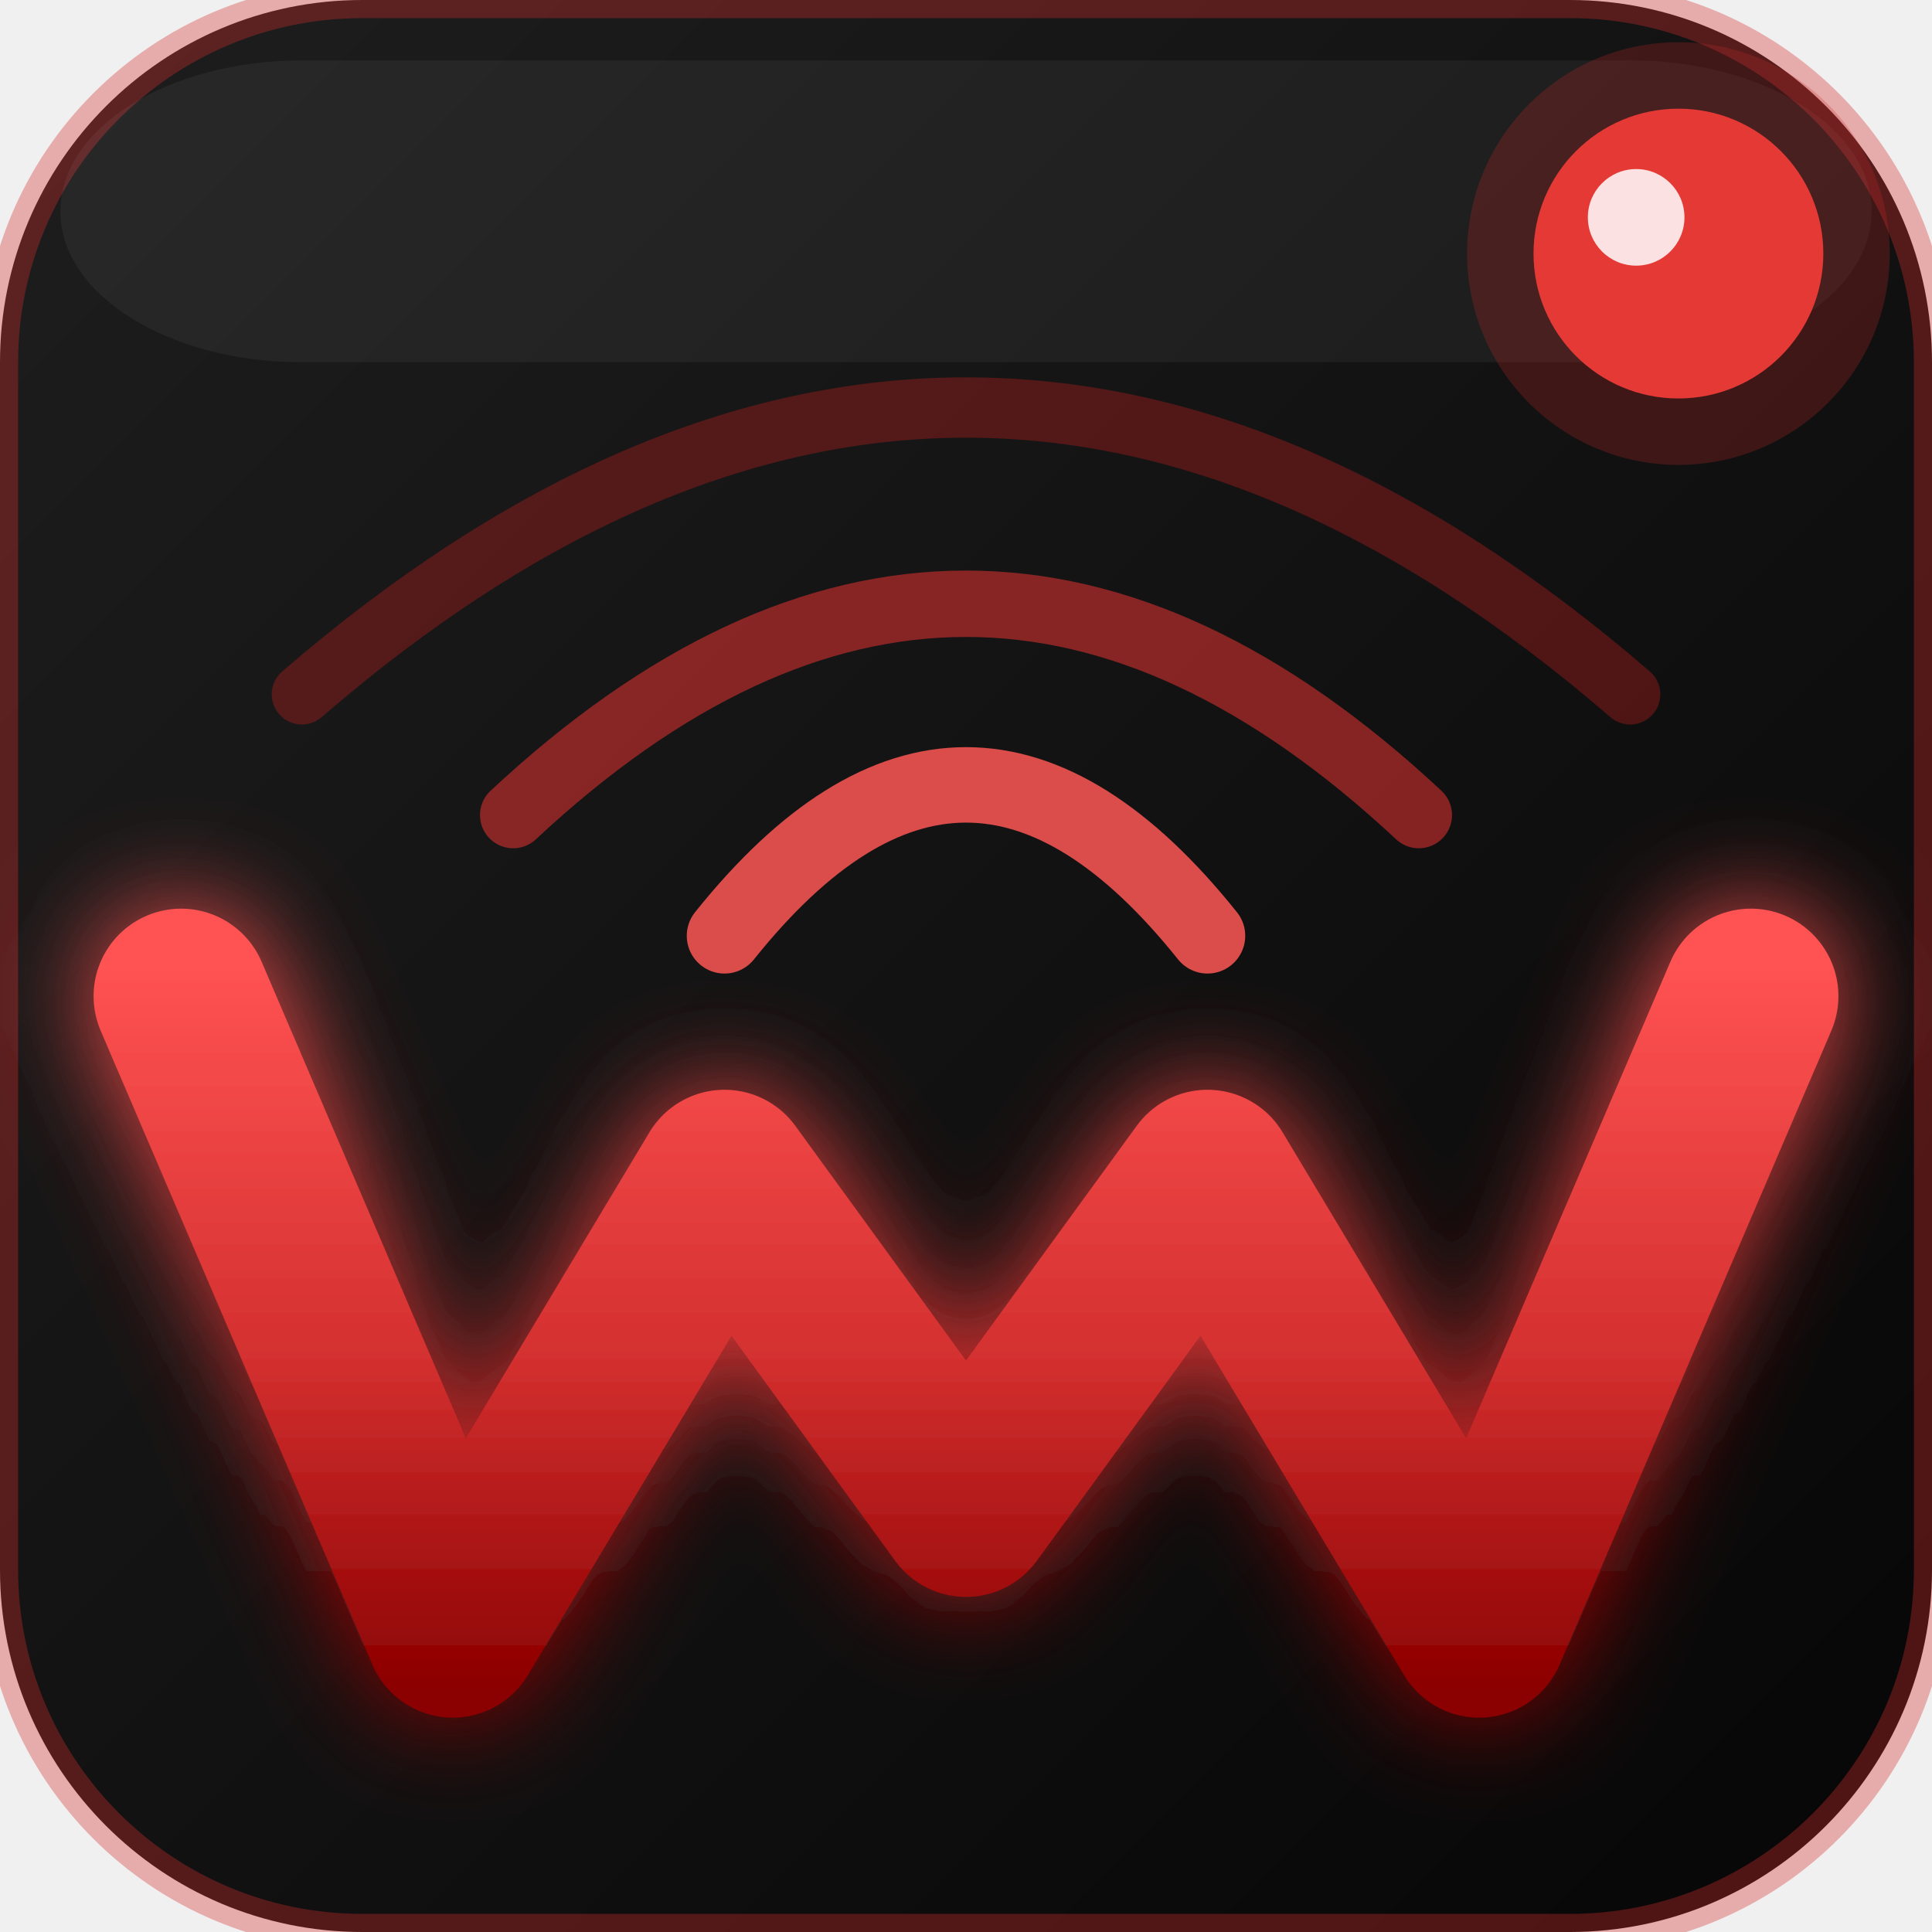
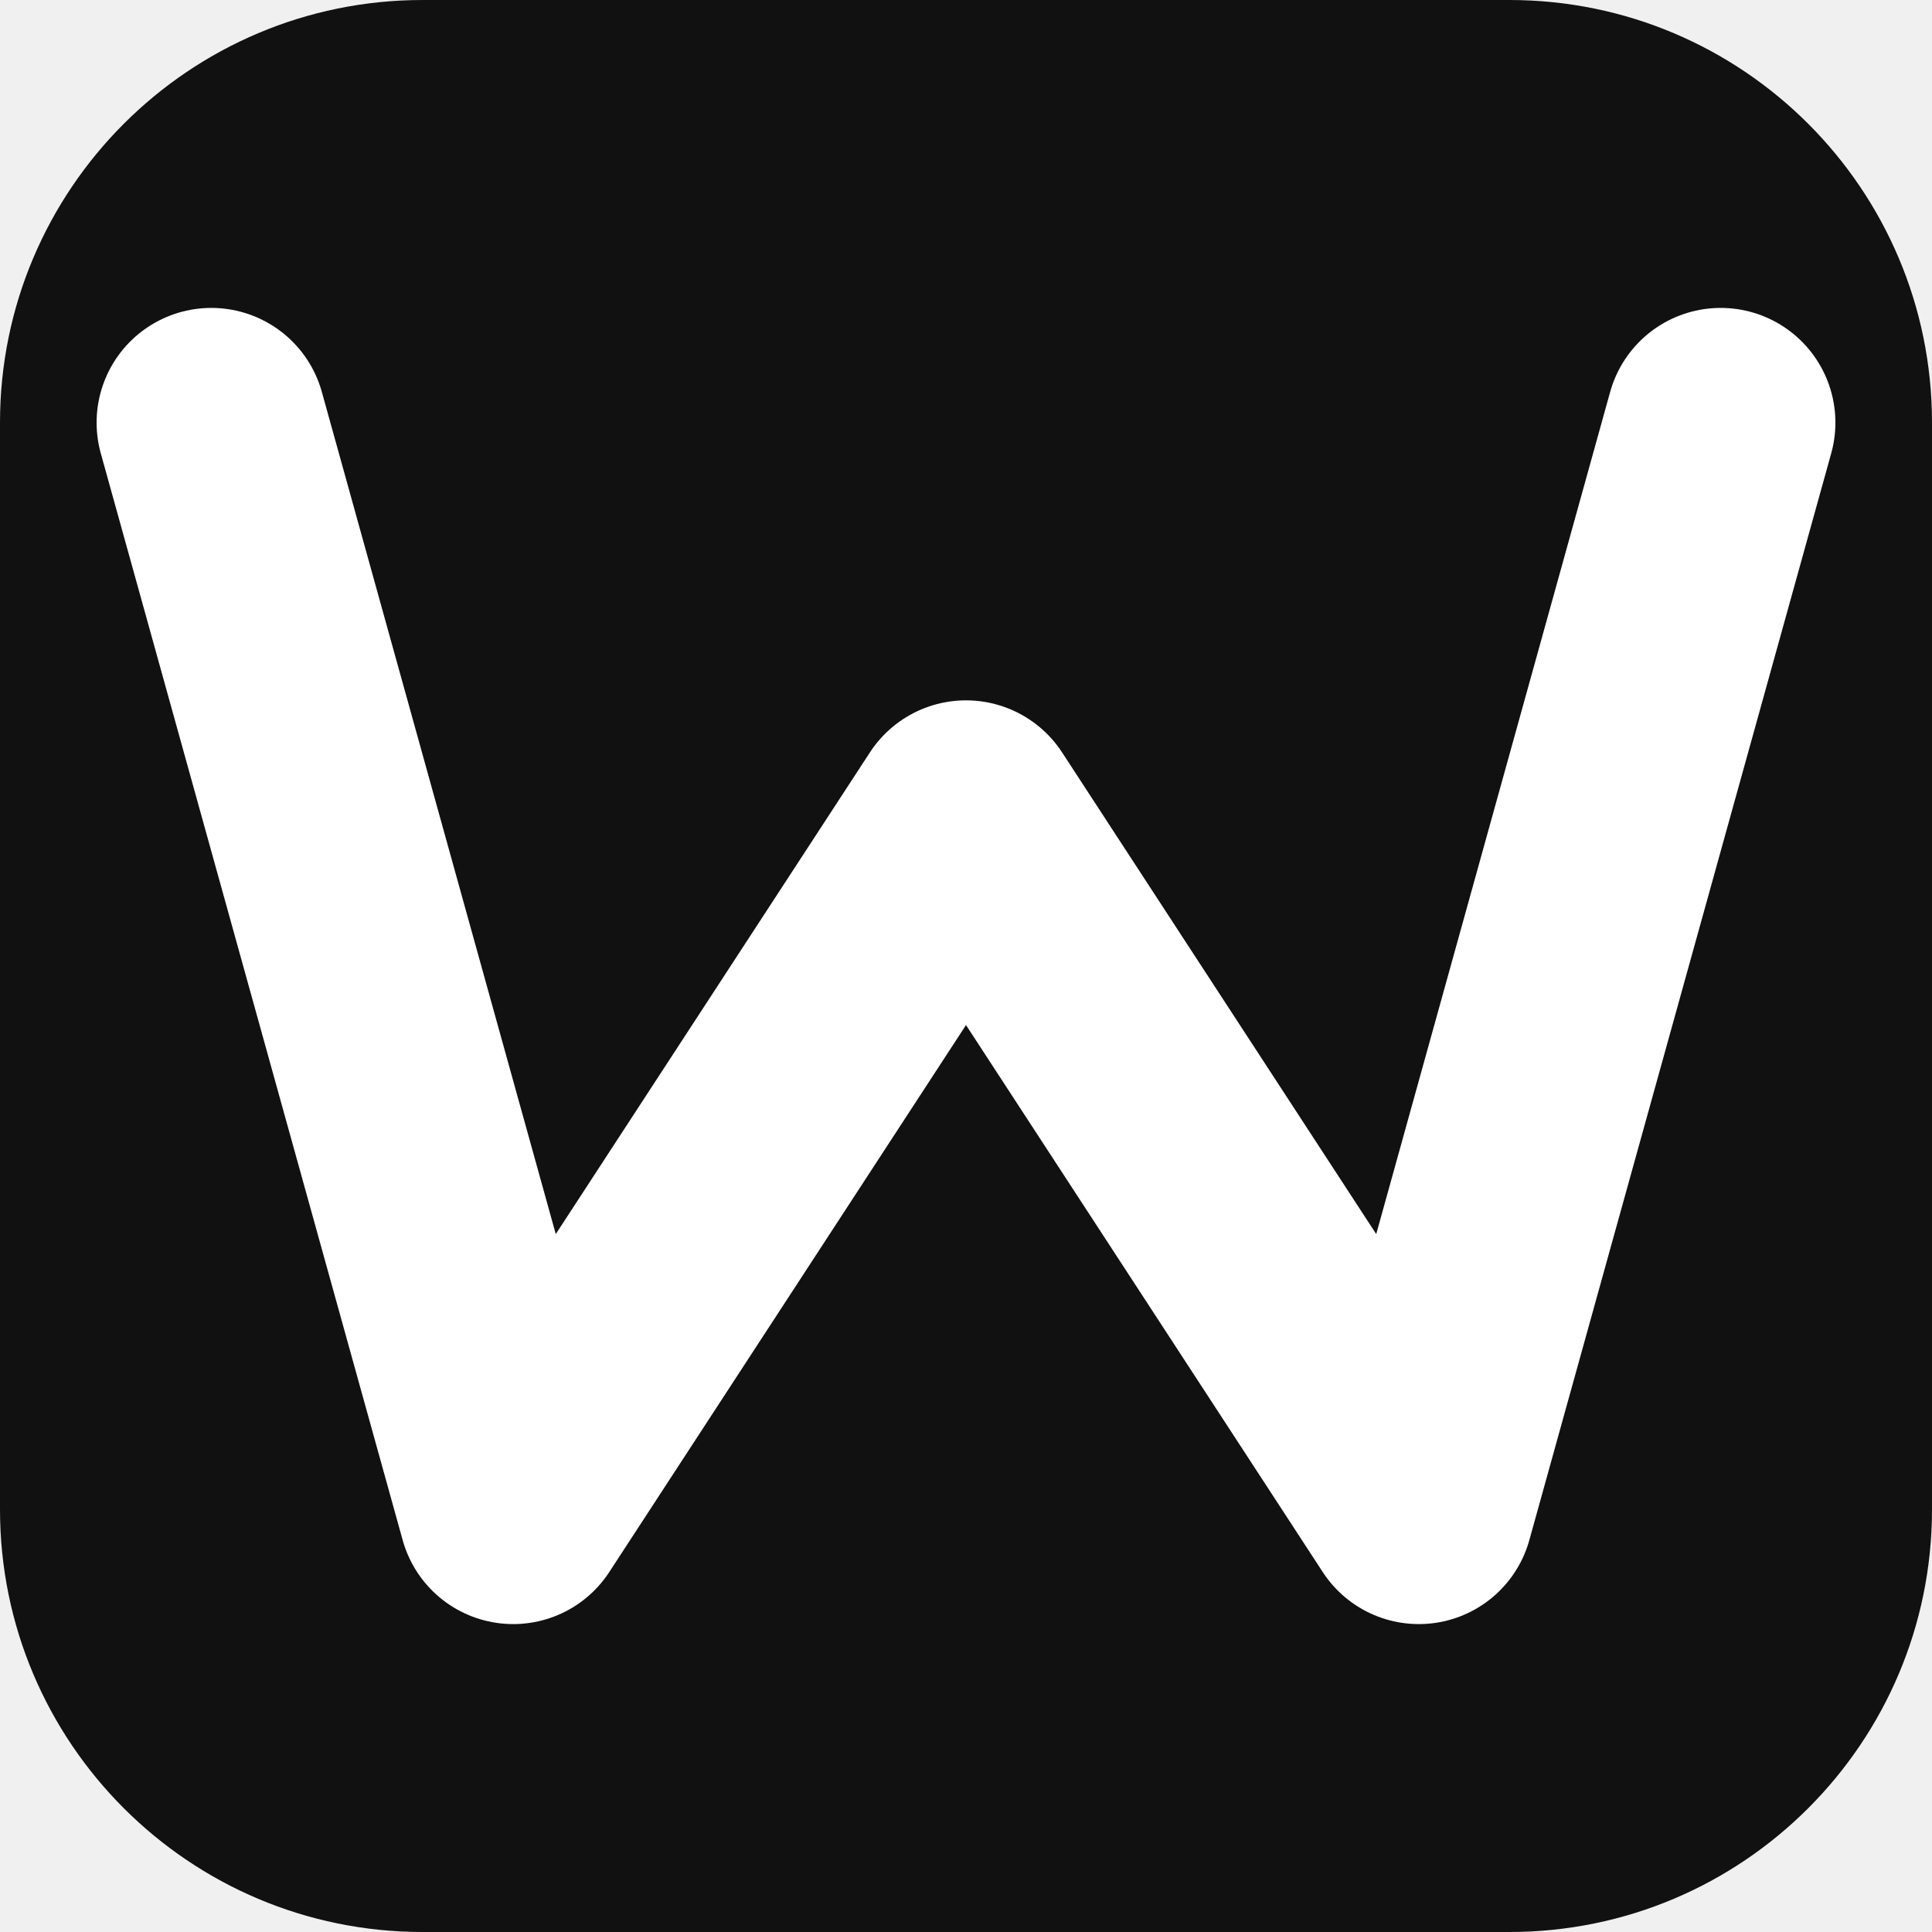
<svg xmlns="http://www.w3.org/2000/svg" viewBox="0 0 32 32">
-   <defs>
-     <linearGradient id="bg" x1="0" y1="0" x2="32" y2="32" gradientUnits="userSpaceOnUse">
-       <stop offset="0%" stop-color="#1e1e1e" />
-       <stop offset="100%" stop-color="#060606" />
-     </linearGradient>
-     <linearGradient id="wg" x1="0" y1="16" x2="0" y2="28" gradientUnits="userSpaceOnUse">
-       <stop offset="0%" stop-color="#ff5252" />
-       <stop offset="55%" stop-color="#d32f2f" />
-       <stop offset="100%" stop-color="#8b0000" />
-     </linearGradient>
-     <filter id="glow" x="-40%" y="-40%" width="180%" height="180%">
-       <feGaussianBlur in="SourceGraphic" stdDeviation="0.9" result="blur" />
-       <feMerge>
-         <feMergeNode in="blur" />
-         <feMergeNode in="SourceGraphic" />
-       </feMerge>
-     </filter>
-   </defs>
-   <rect width="32" height="32" rx="6" fill="url(#bg)" />
-   <rect width="32" height="32" rx="6" fill="none" stroke="#d32f2f" stroke-width="0.6" opacity="0.35" />
-   <rect x="1" y="1" width="30" height="5" rx="4" fill="white" opacity="0.05" />
-   <path d="M 5,11.5 Q 16,2 27,11.5" fill="none" stroke="#b71c1c" stroke-width="1" stroke-linecap="round" opacity="0.38" />
-   <path d="M 8.5,13.5 Q 16,6.5 23.5,13.5" fill="none" stroke="#d32f2f" stroke-width="1.1" stroke-linecap="round" opacity="0.60" />
-   <path d="M 12,15.5 Q 16,10.5 20,15.5" fill="none" stroke="#ef5350" stroke-width="1.25" stroke-linecap="round" opacity="0.90" />
-   <polyline points="3,16.5 7.5,27 12,19.5 16,25 20,19.5 24.5,27 29,16.5" fill="none" stroke="url(#wg)" stroke-width="2.9" stroke-linecap="round" stroke-linejoin="round" filter="url(#glow)" />
-   <circle cx="27.8" cy="4.2" r="3.5" fill="#c62828" opacity="0.25" />
-   <circle cx="27.8" cy="4.2" r="2.4" fill="#e53935" />
-   <circle cx="27.1" cy="3.6" r="0.8" fill="white" opacity="0.85" />
+   <style>
+     .bg   { fill: #111111; }
+     .w    { stroke: #ffffff; }
+     @media (prefers-color-scheme: light) {
+       .bg { fill: #f0f0f0; }
+       .w  { stroke: #cc1111; }
+     }
+   </style>
+   <rect class="bg" width="32" height="32" rx="7" />
+   <polyline class="w" points="3.5,7 8.5,25 16,13.5 23.5,25 28.5,7" fill="none" stroke-width="3.8" stroke-linecap="round" stroke-linejoin="round" />
</svg>
